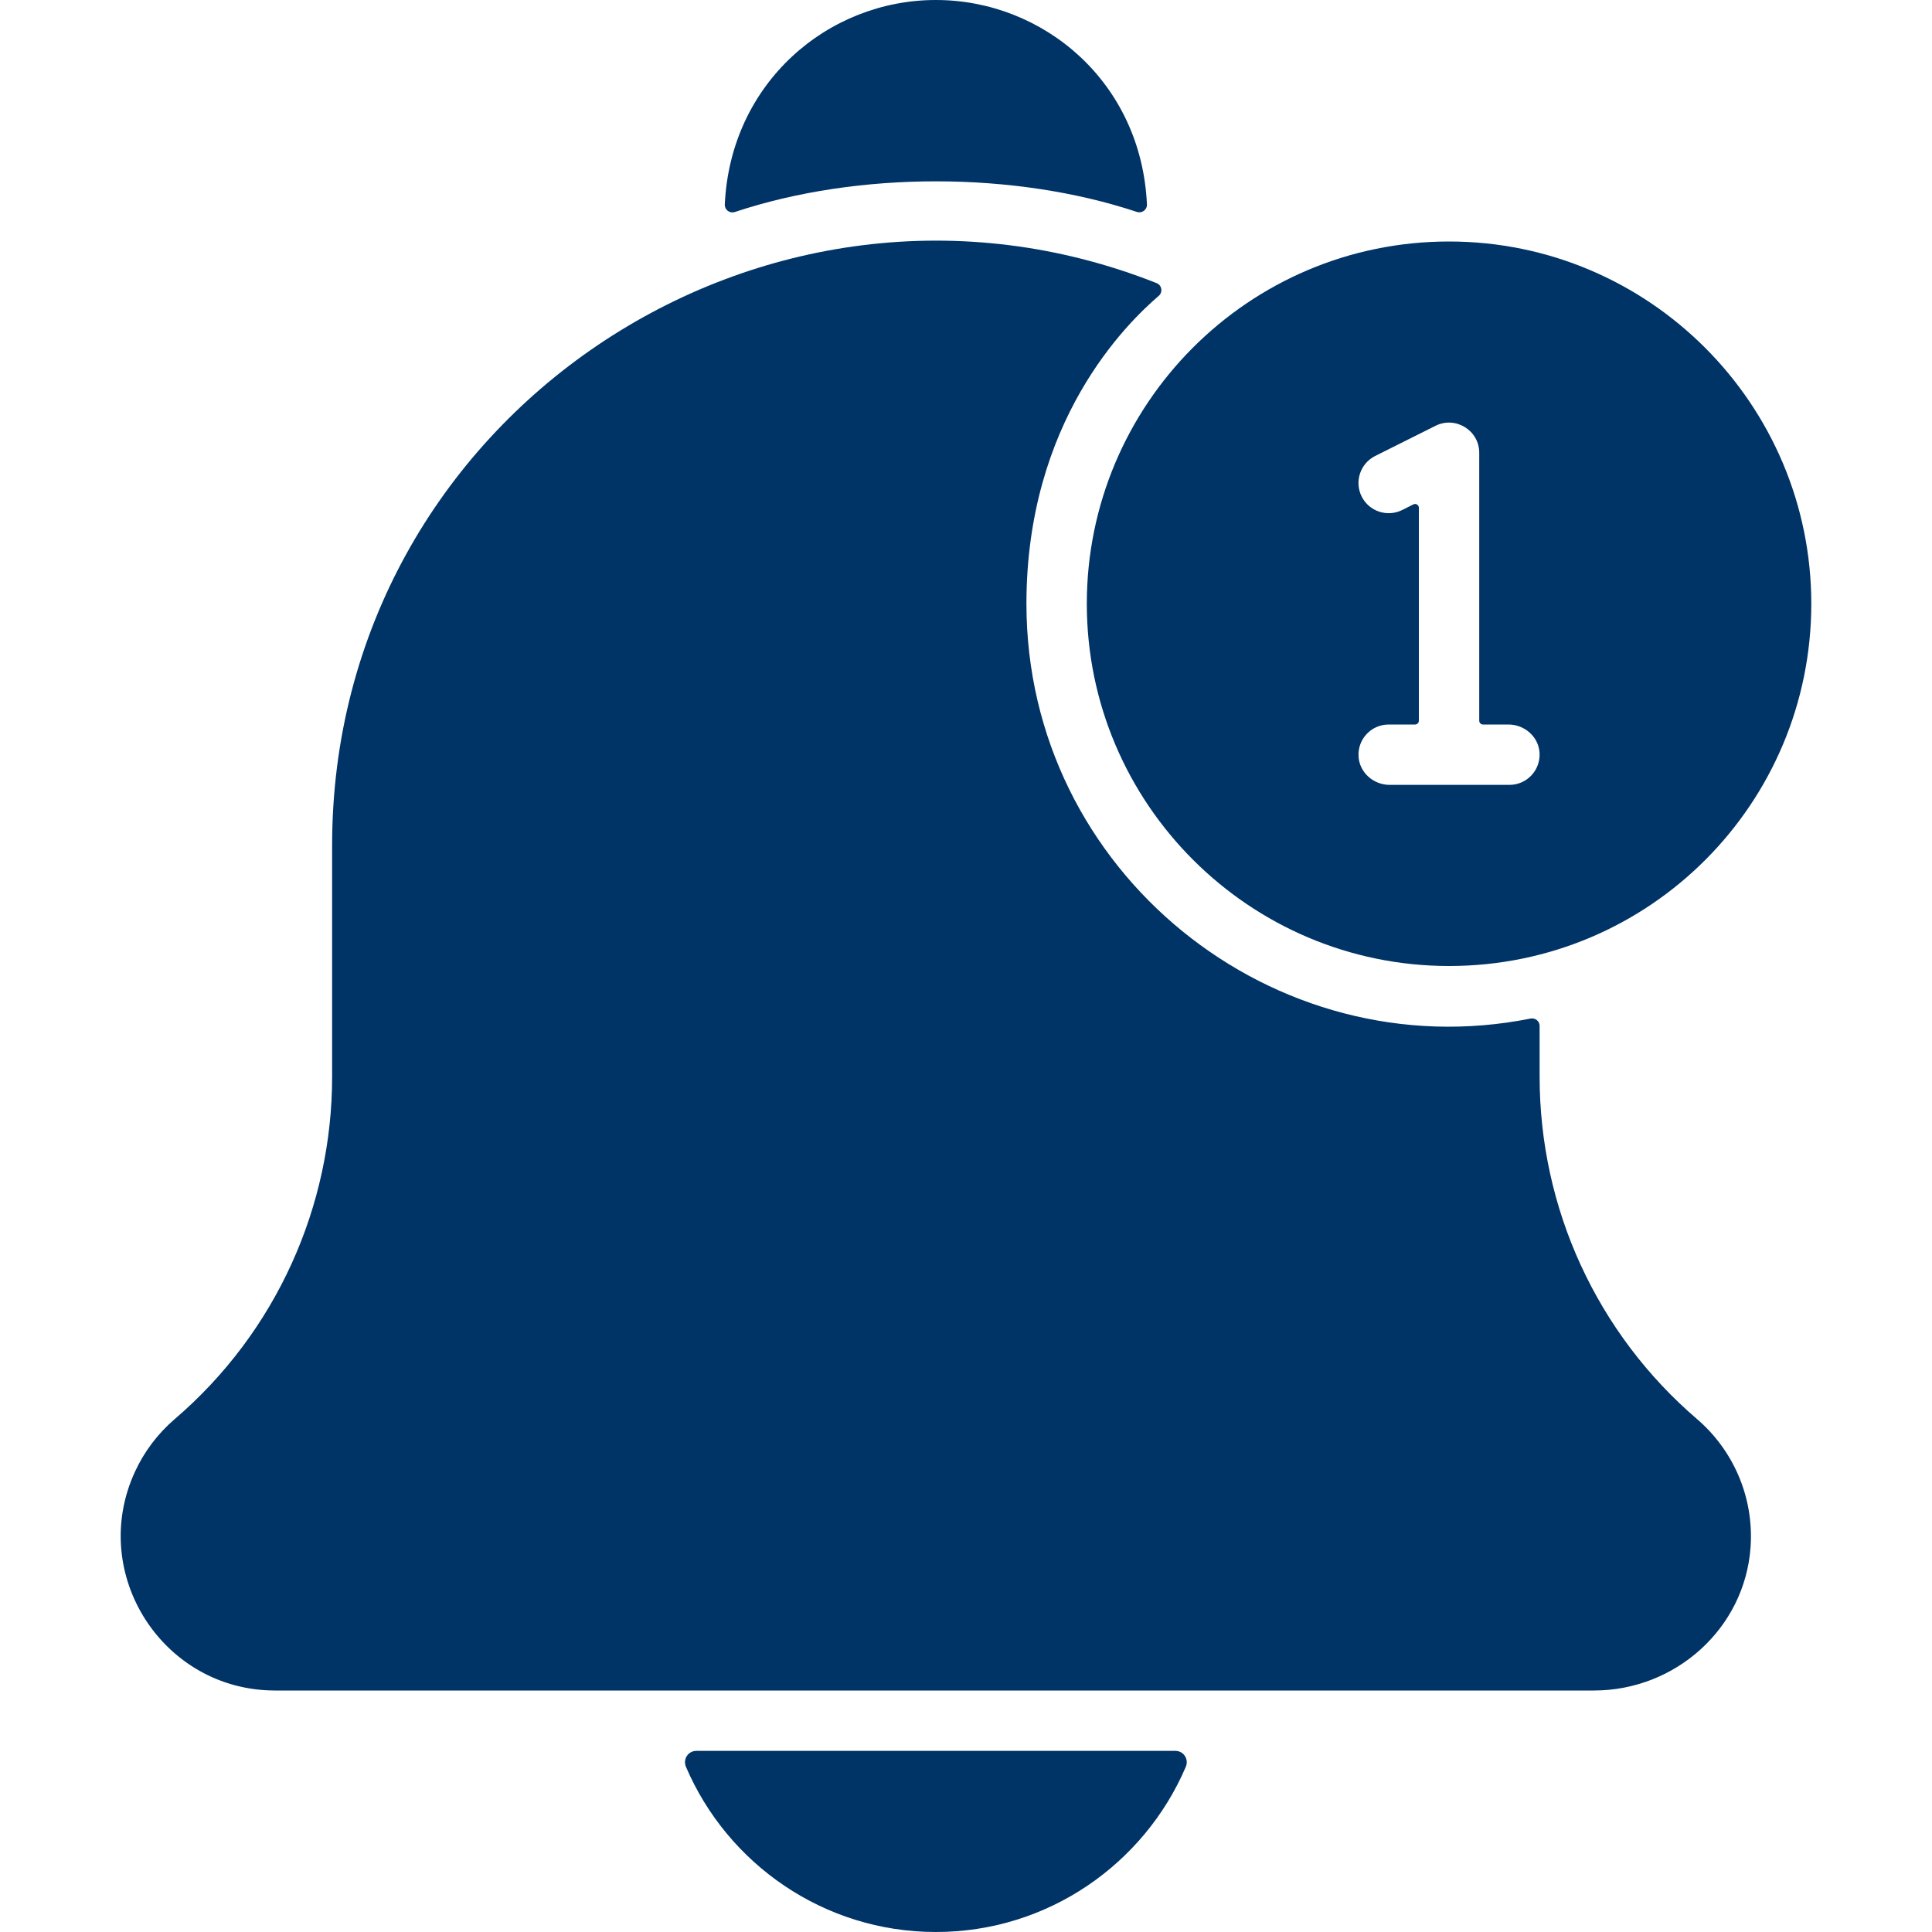
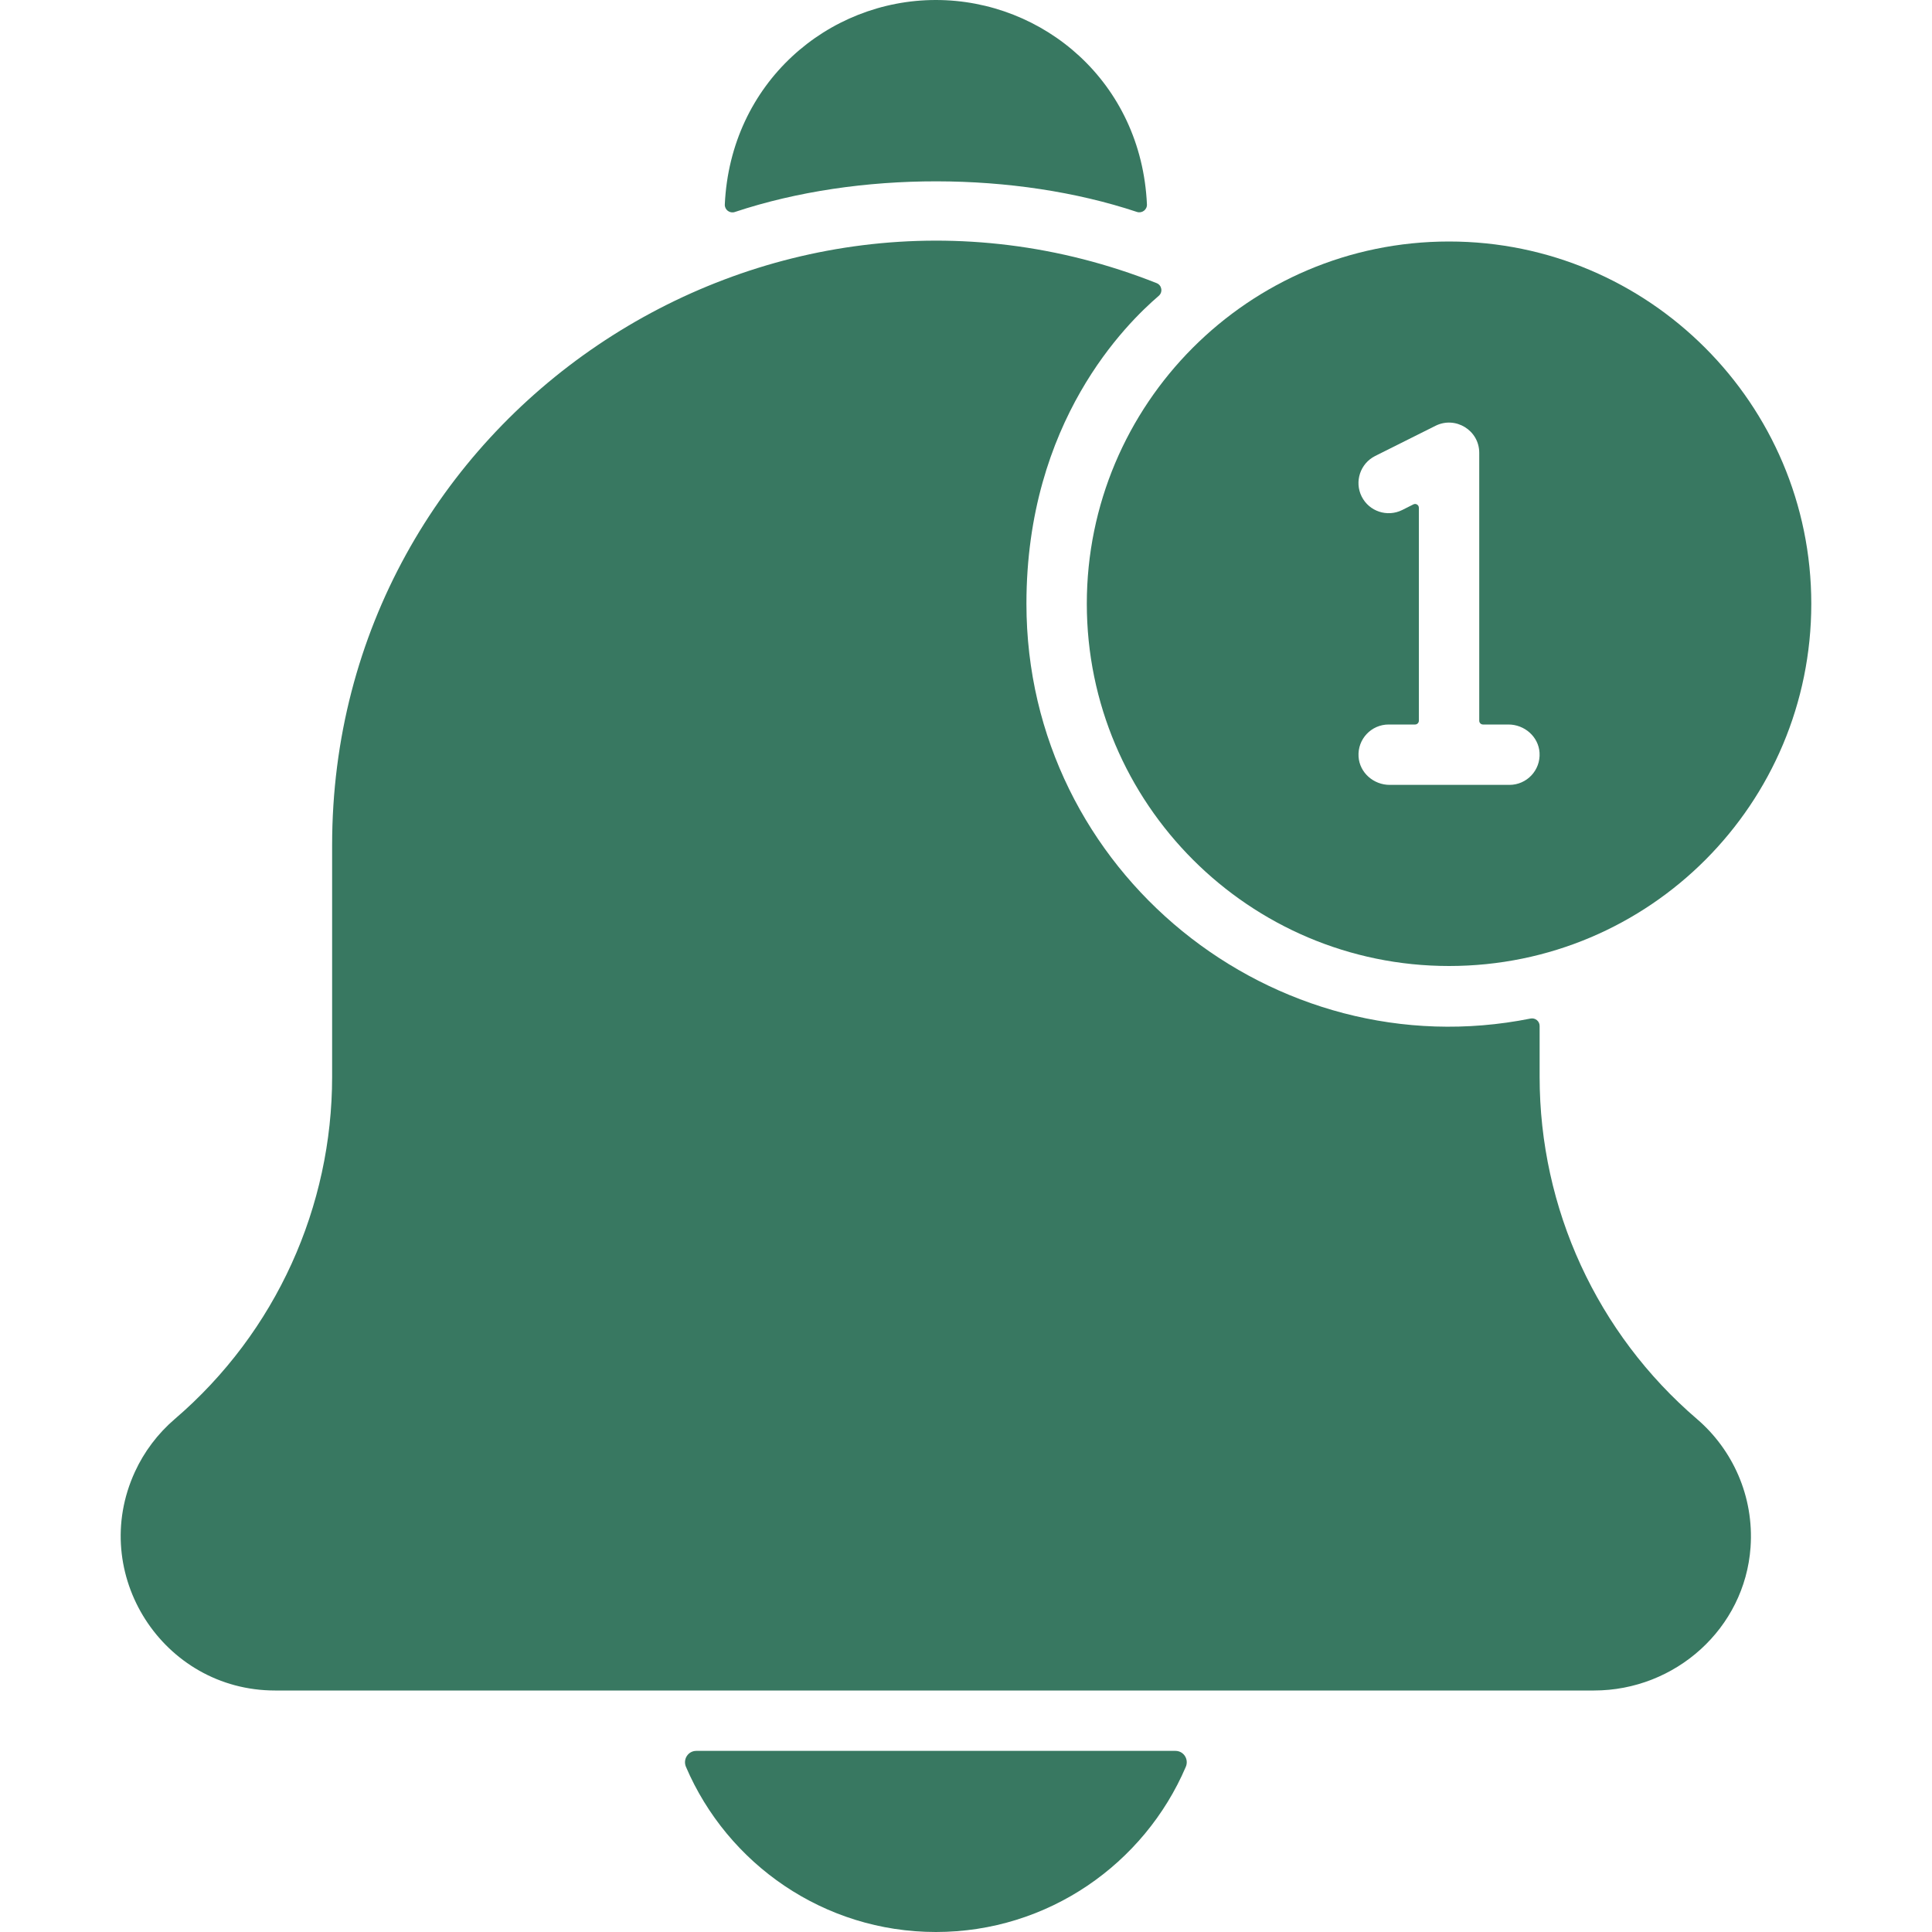
<svg xmlns="http://www.w3.org/2000/svg" width="75" height="75" viewBox="0 0 75 75" fill="none">
  <mask id="mask0" style="mask-type:alpha" maskUnits="userSpaceOnUse" x="0" y="0" width="75" height="75">
    <path d="M44.135 8.227C44.331 8.292 44.533 8.142 44.524 7.935C44.307 3.179 40.5 0 36.33 0C32.136 0 28.354 3.219 28.137 7.938C28.128 8.145 28.329 8.295 28.526 8.23C33.333 6.63 39.411 6.656 44.135 8.227Z" fill="black" />
    <path d="M65.881 55.091C61.996 51.762 59.768 46.917 59.768 41.802V39.826C59.768 39.64 59.597 39.504 59.415 39.54C49.465 41.533 39.846 33.871 39.846 23.437C39.846 16.354 43.729 12.561 44.982 11.485C45.149 11.342 45.105 11.073 44.902 10.992C29.72 4.968 12.893 16.16 12.893 32.812V41.802C12.893 46.814 10.74 51.699 6.78 55.091C6.127 55.651 5.594 56.358 5.238 57.135C3.415 61.096 6.325 65.625 10.678 65.625H61.878C65.037 65.625 67.732 63.219 67.956 60.068C68.097 58.078 67.249 56.264 65.881 55.091Z" fill="black" />
    <path d="M36.331 75C40.68 75 44.423 72.354 46.033 68.587C46.158 68.294 45.949 67.969 45.631 67.969H27.03C26.712 67.969 26.504 68.294 26.628 68.587C28.239 72.354 31.981 75 36.331 75Z" fill="black" />
    <path d="M56.252 37.5C64.055 37.5 70.314 31.182 70.314 23.438C70.314 15.684 64.005 9.375 56.252 9.375C48.455 9.375 42.19 15.707 42.19 23.438C42.19 31.191 48.498 37.5 56.252 37.5ZM54.433 19.799C53.852 20.087 53.149 19.853 52.859 19.274C52.571 18.696 52.805 17.991 53.384 17.701L55.727 16.529C56.501 16.143 57.424 16.702 57.424 17.578V27.979C57.424 28.059 57.489 28.125 57.57 28.125H58.556C59.18 28.125 59.725 28.596 59.765 29.219C59.809 29.902 59.269 30.469 58.596 30.469H53.948C53.324 30.469 52.779 29.997 52.739 29.374C52.695 28.692 53.235 28.125 53.908 28.125H54.934C55.014 28.125 55.08 28.059 55.08 27.979V19.711C55.08 19.602 54.965 19.531 54.868 19.58L54.433 19.799Z" fill="black" />
  </mask>
  <g mask="url(#mask0)">
-     <rect y="-1" width="75" height="78" fill="#003366" />
-     <circle cx="56.5" cy="23.5" r="14.5" fill="#003366" />
+     <rect y="-1" width="75" height="78" fill="#387861" />
+     <circle cx="56.5" cy="23.5" r="14.5" fill="#387861" />
  </g>
</svg>
